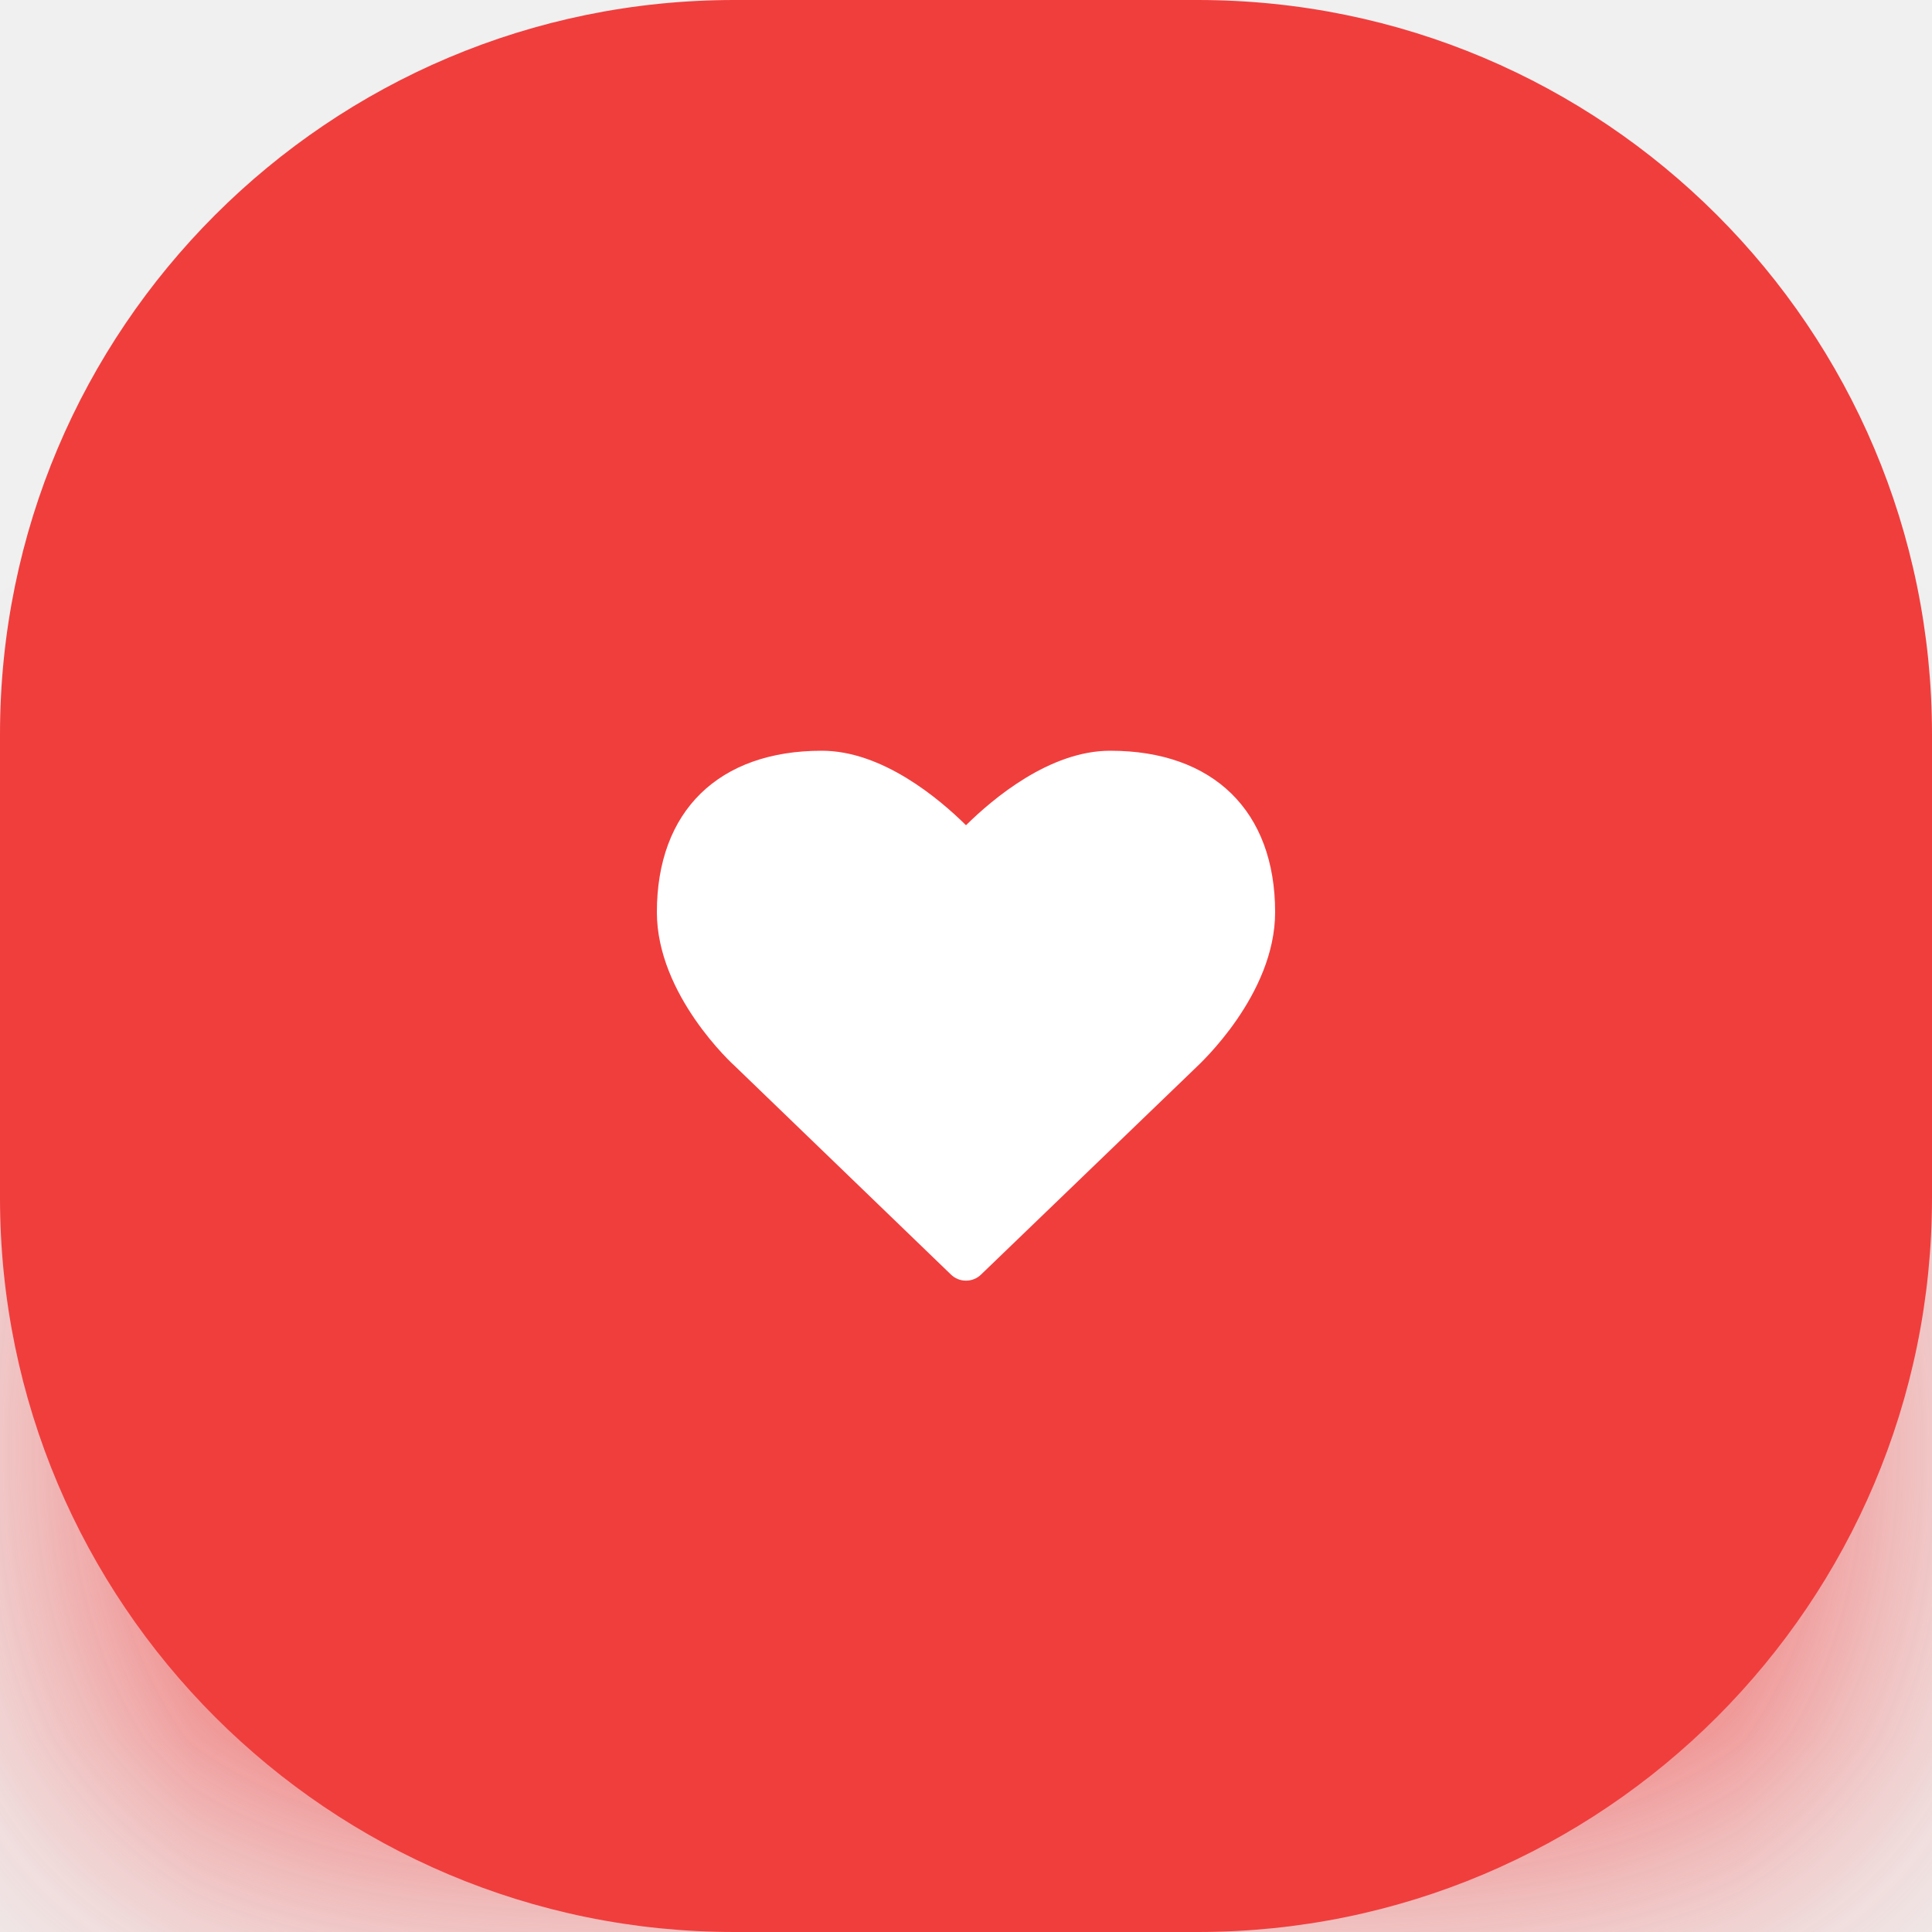
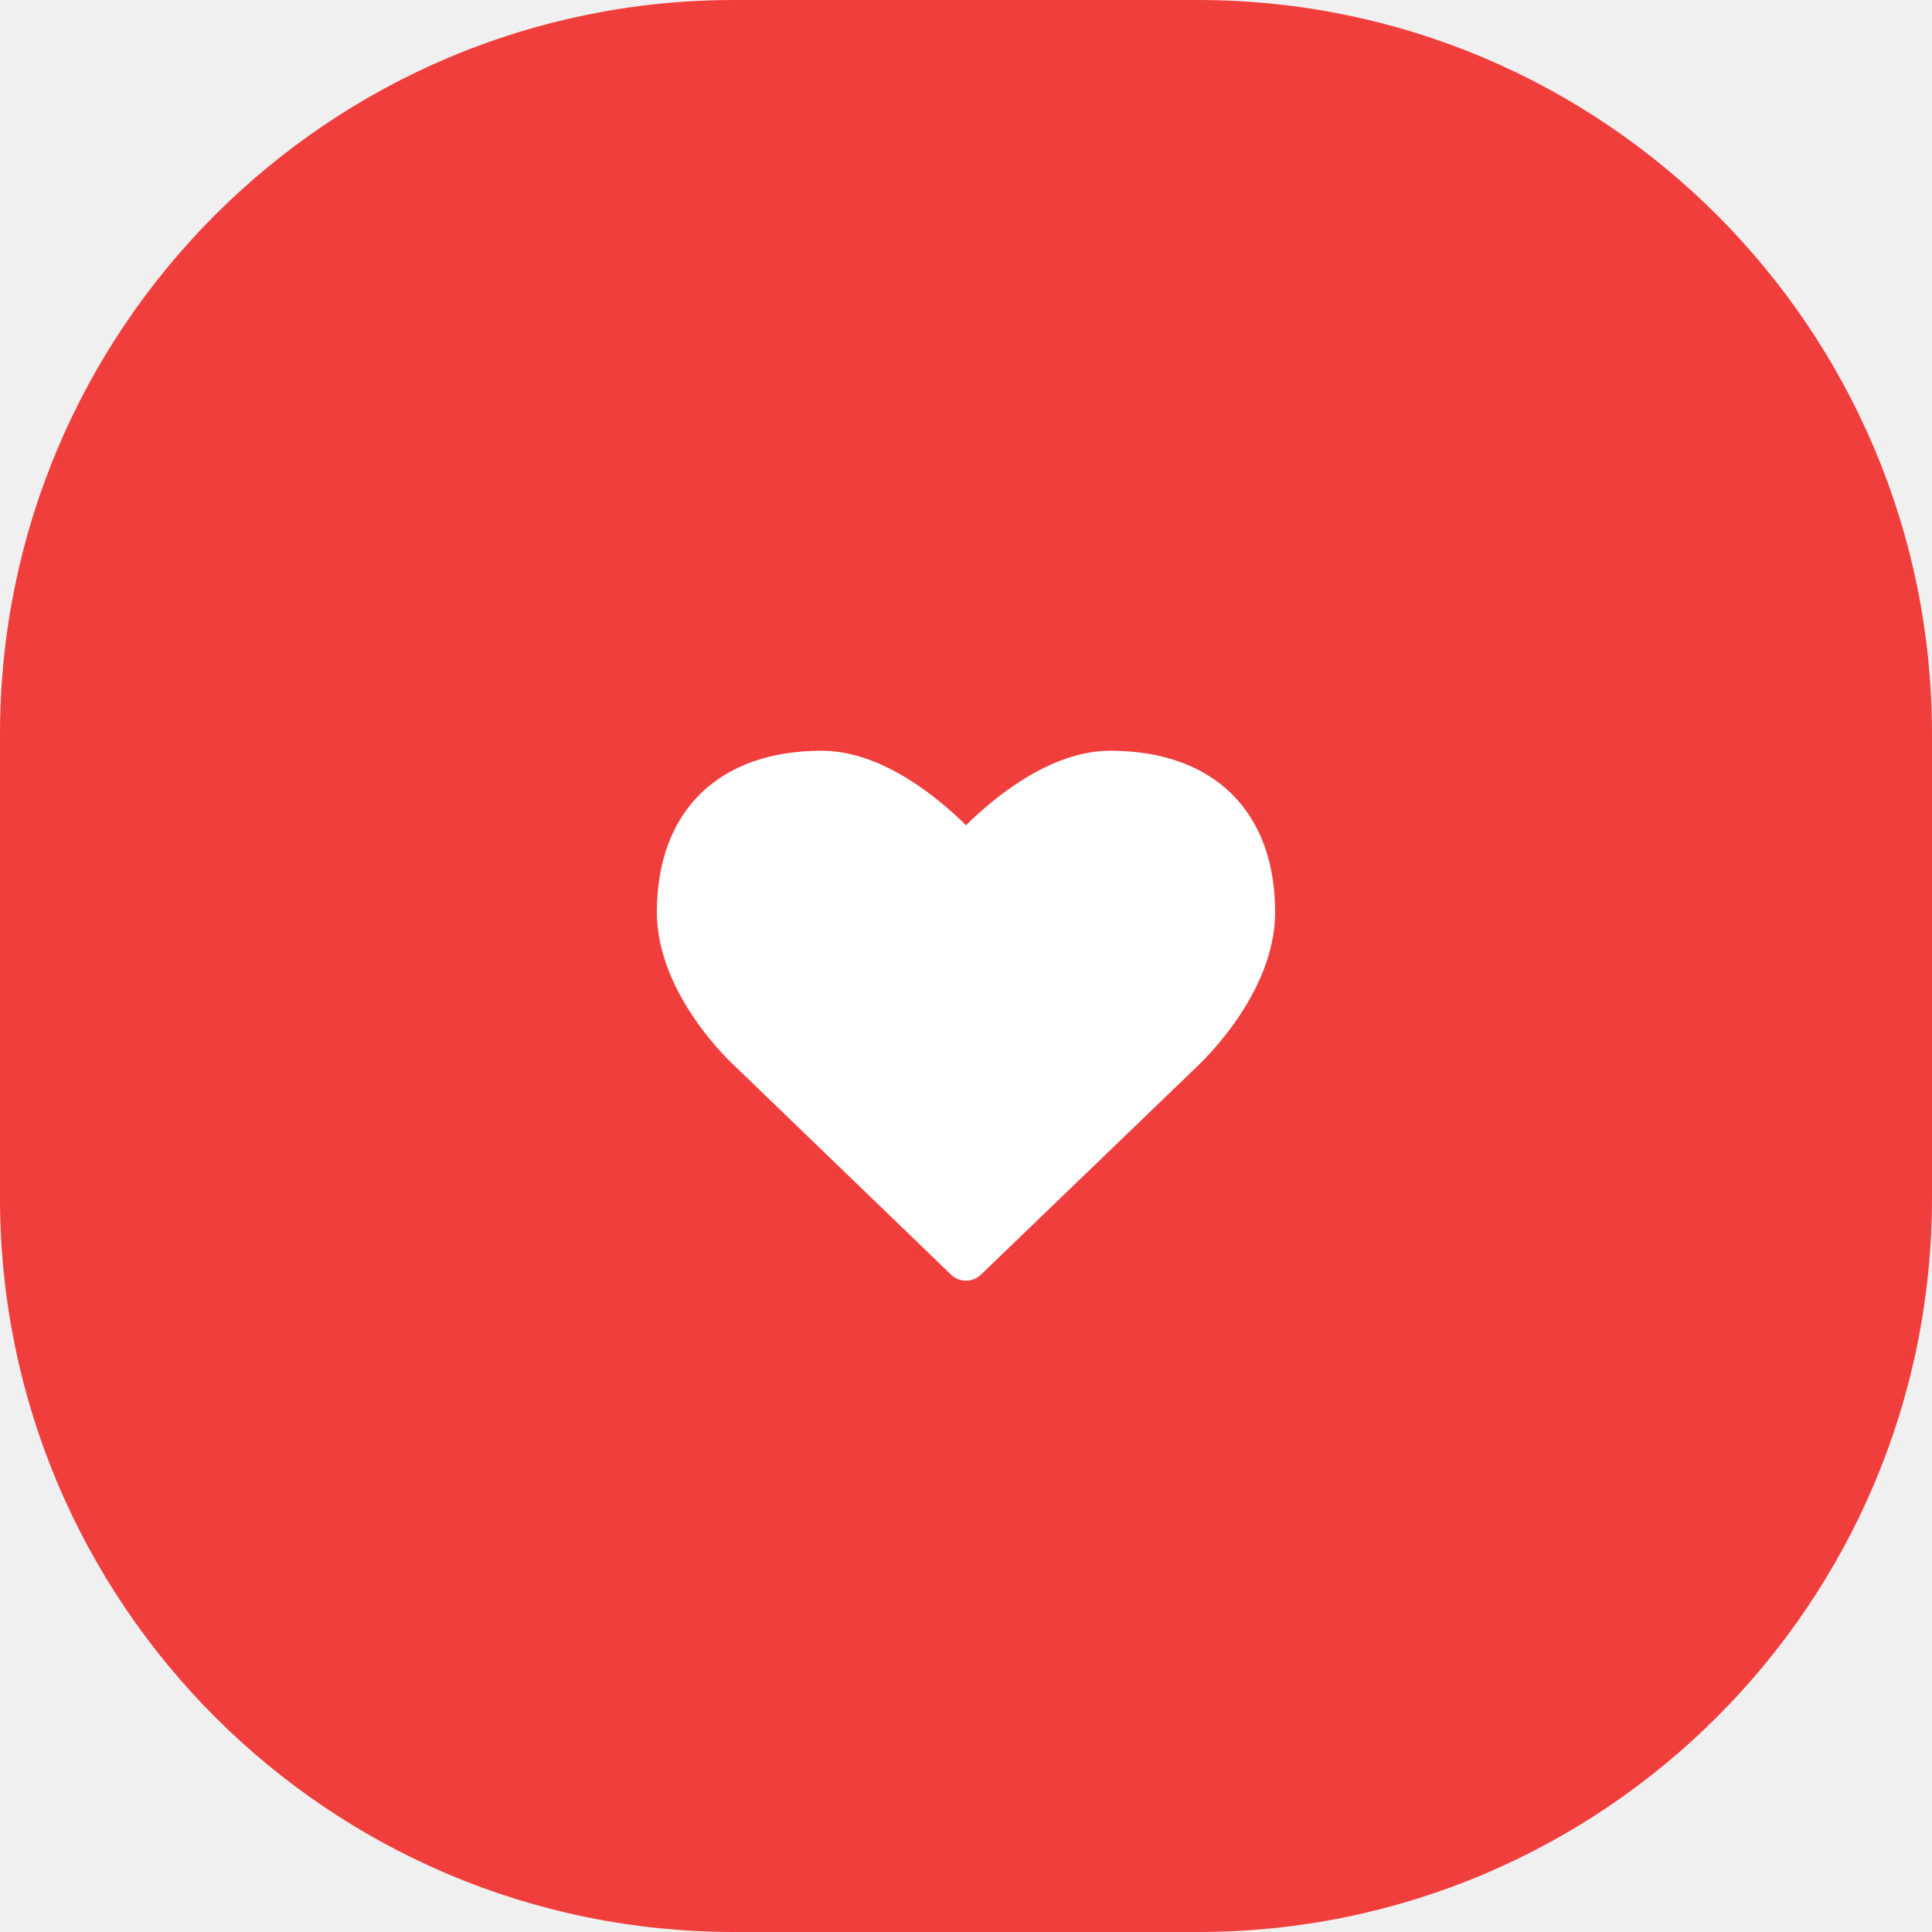
<svg xmlns="http://www.w3.org/2000/svg" width="50" height="50" viewBox="0 0 50 50" fill="none">
  <g clip-path="url(#clip0_0_557)">
-     <g opacity="0.848" filter="url(#filter0_f_0_557)">
-       <rect y="25" width="50" height="25" rx="12.5" fill="#F03E3D" />
-     </g>
    <rect width="50" height="50" rx="19" fill="#F03E3D" />
    <path d="M25 33.143C25.143 33.143 25.286 33.089 25.393 32.982L30.955 27.625C31.036 27.545 33 25.75 33 23.607C33 20.991 31.402 19.429 28.732 19.429C27.17 19.429 25.705 20.661 25 21.357C24.295 20.661 22.83 19.429 21.268 19.429C18.598 19.429 17 20.991 17 23.607C17 25.75 18.964 27.545 19.036 27.607L24.607 32.982C24.714 33.089 24.857 33.143 25 33.143Z" fill="white" />
  </g>
  <defs>
    <filter id="filter0_f_0_557" x="-27.183" y="-2.183" width="104.366" height="79.366" filterUnits="userSpaceOnUse" color-interpolation-filters="sRGB">
      <feFlood flood-opacity="0" result="BackgroundImageFix" />
      <feBlend mode="normal" in="SourceGraphic" in2="BackgroundImageFix" result="shape" />
      <feGaussianBlur stdDeviation="13.591" result="effect1_foregroundBlur_0_557" />
    </filter>
    <clipPath id="clip0_0_557">
      <rect width="50" height="50" fill="white" />
    </clipPath>
  </defs>
</svg>
